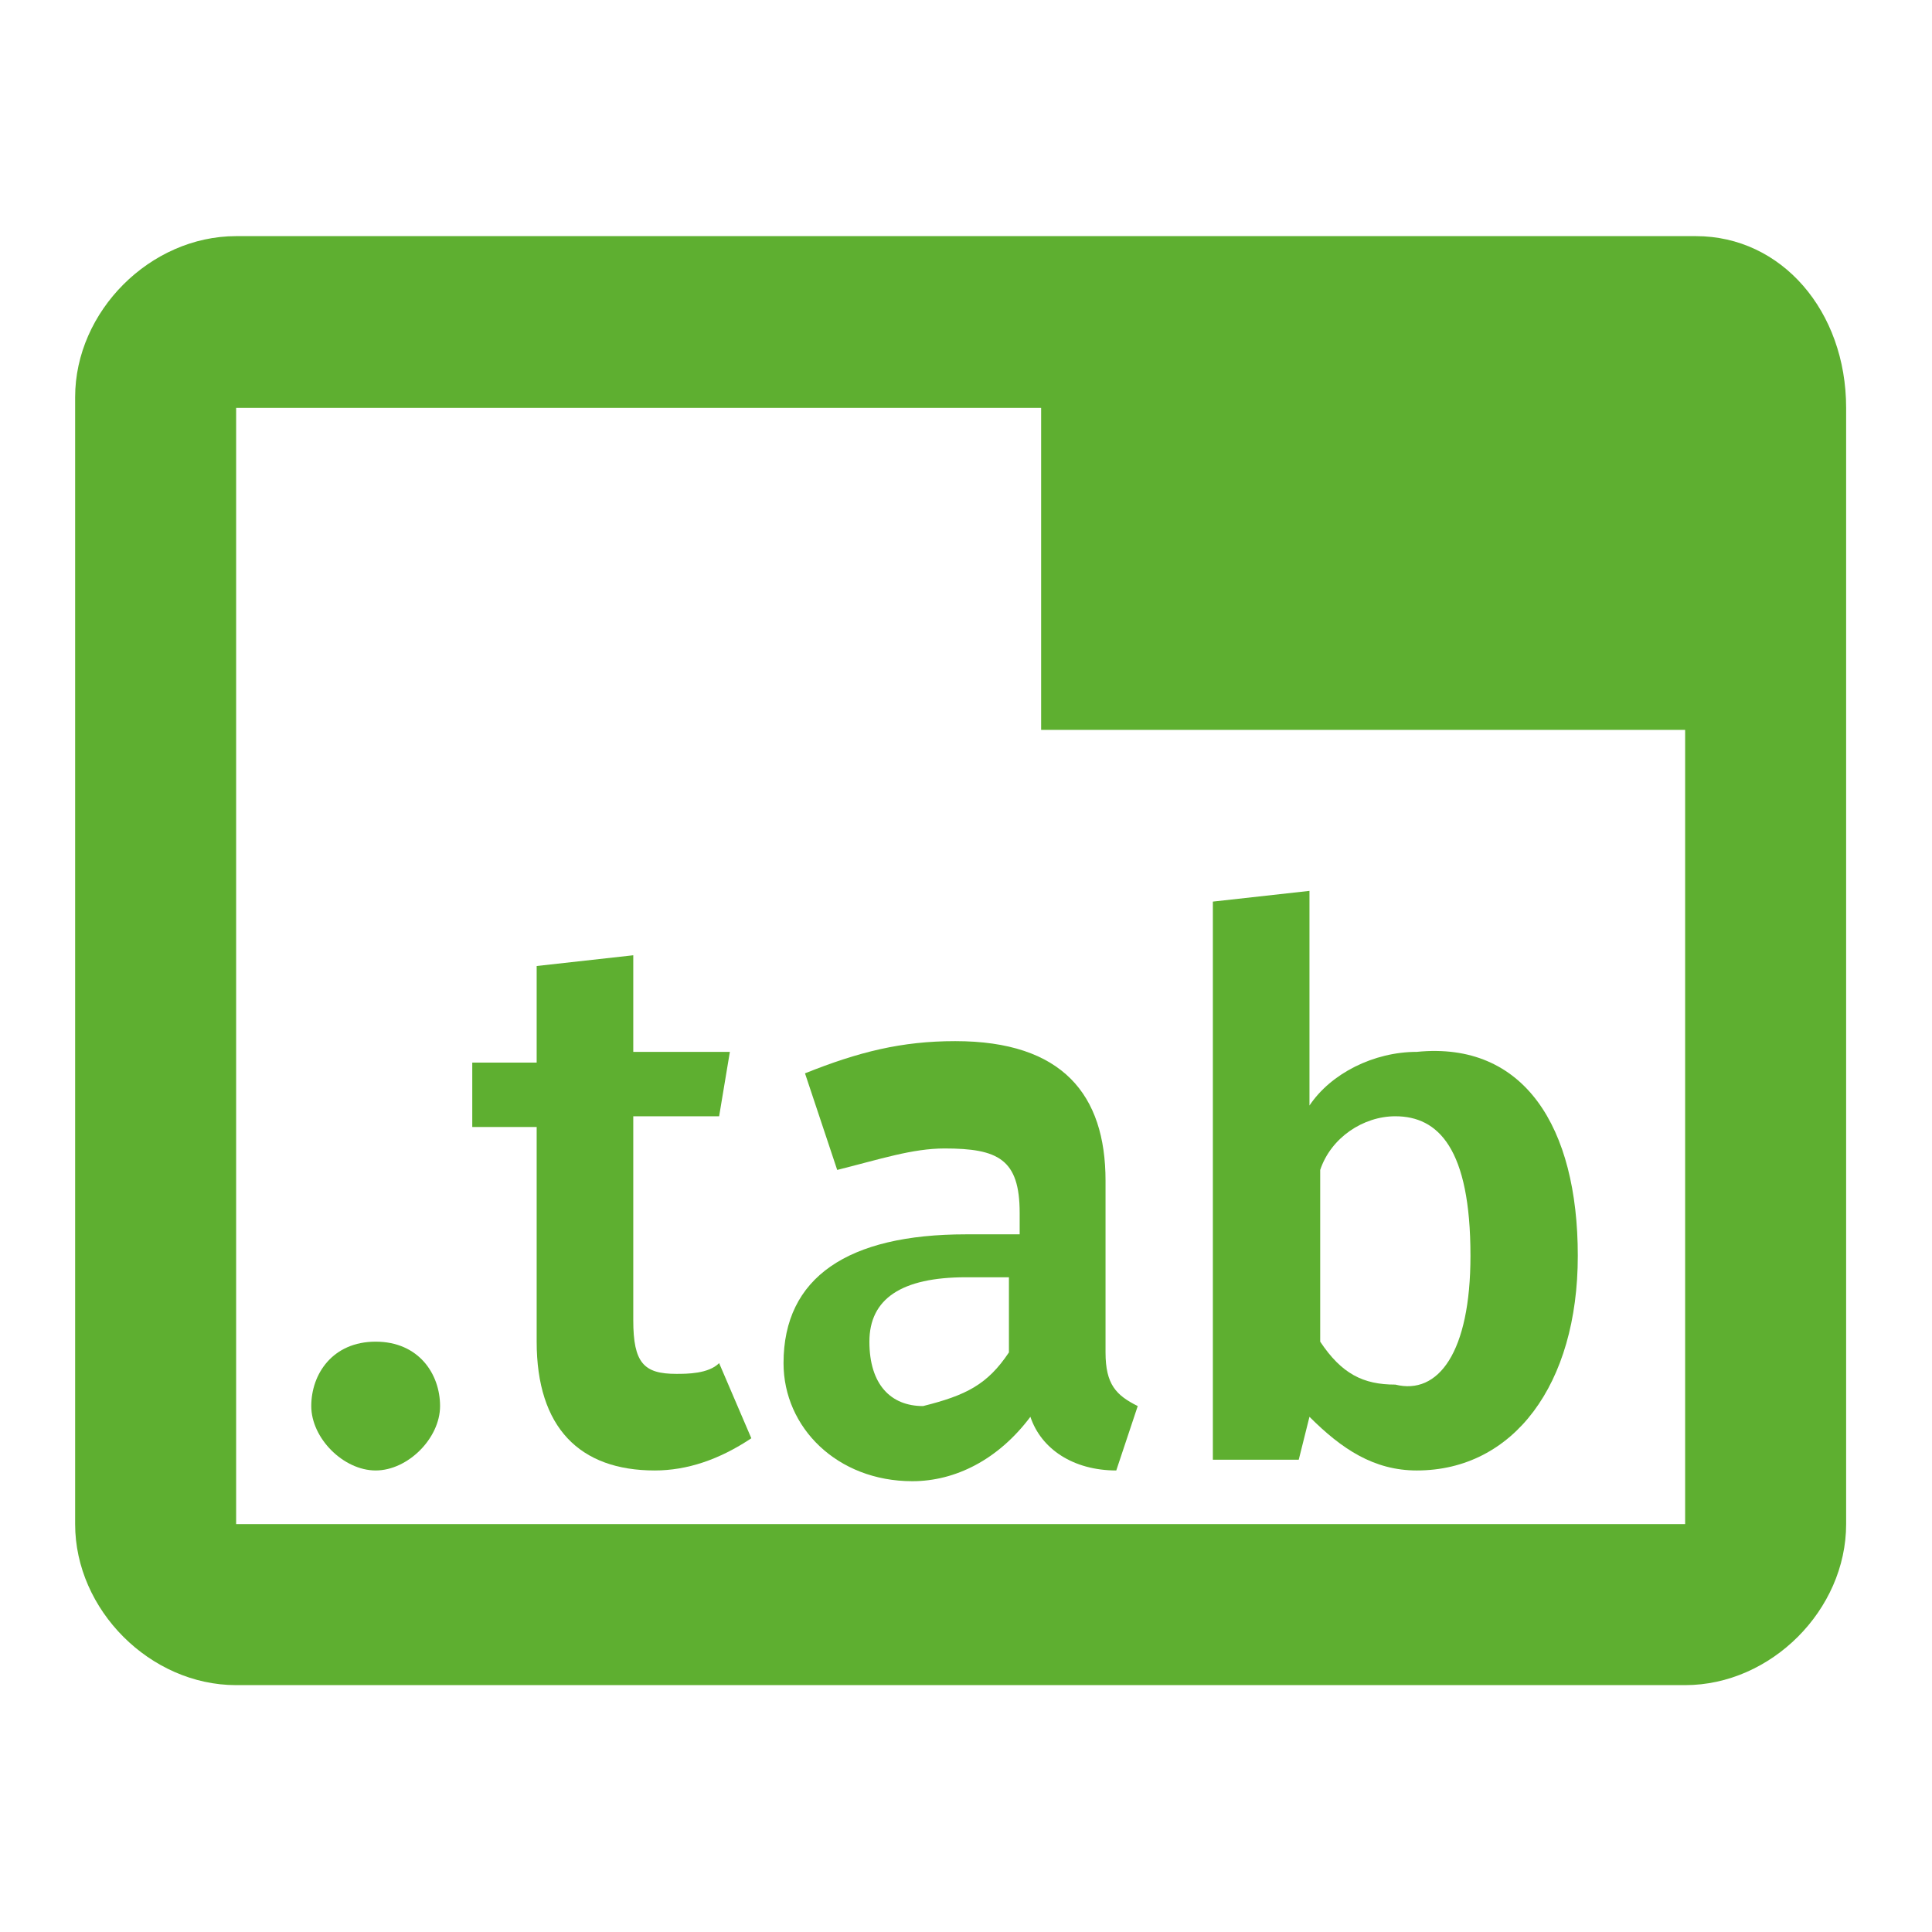
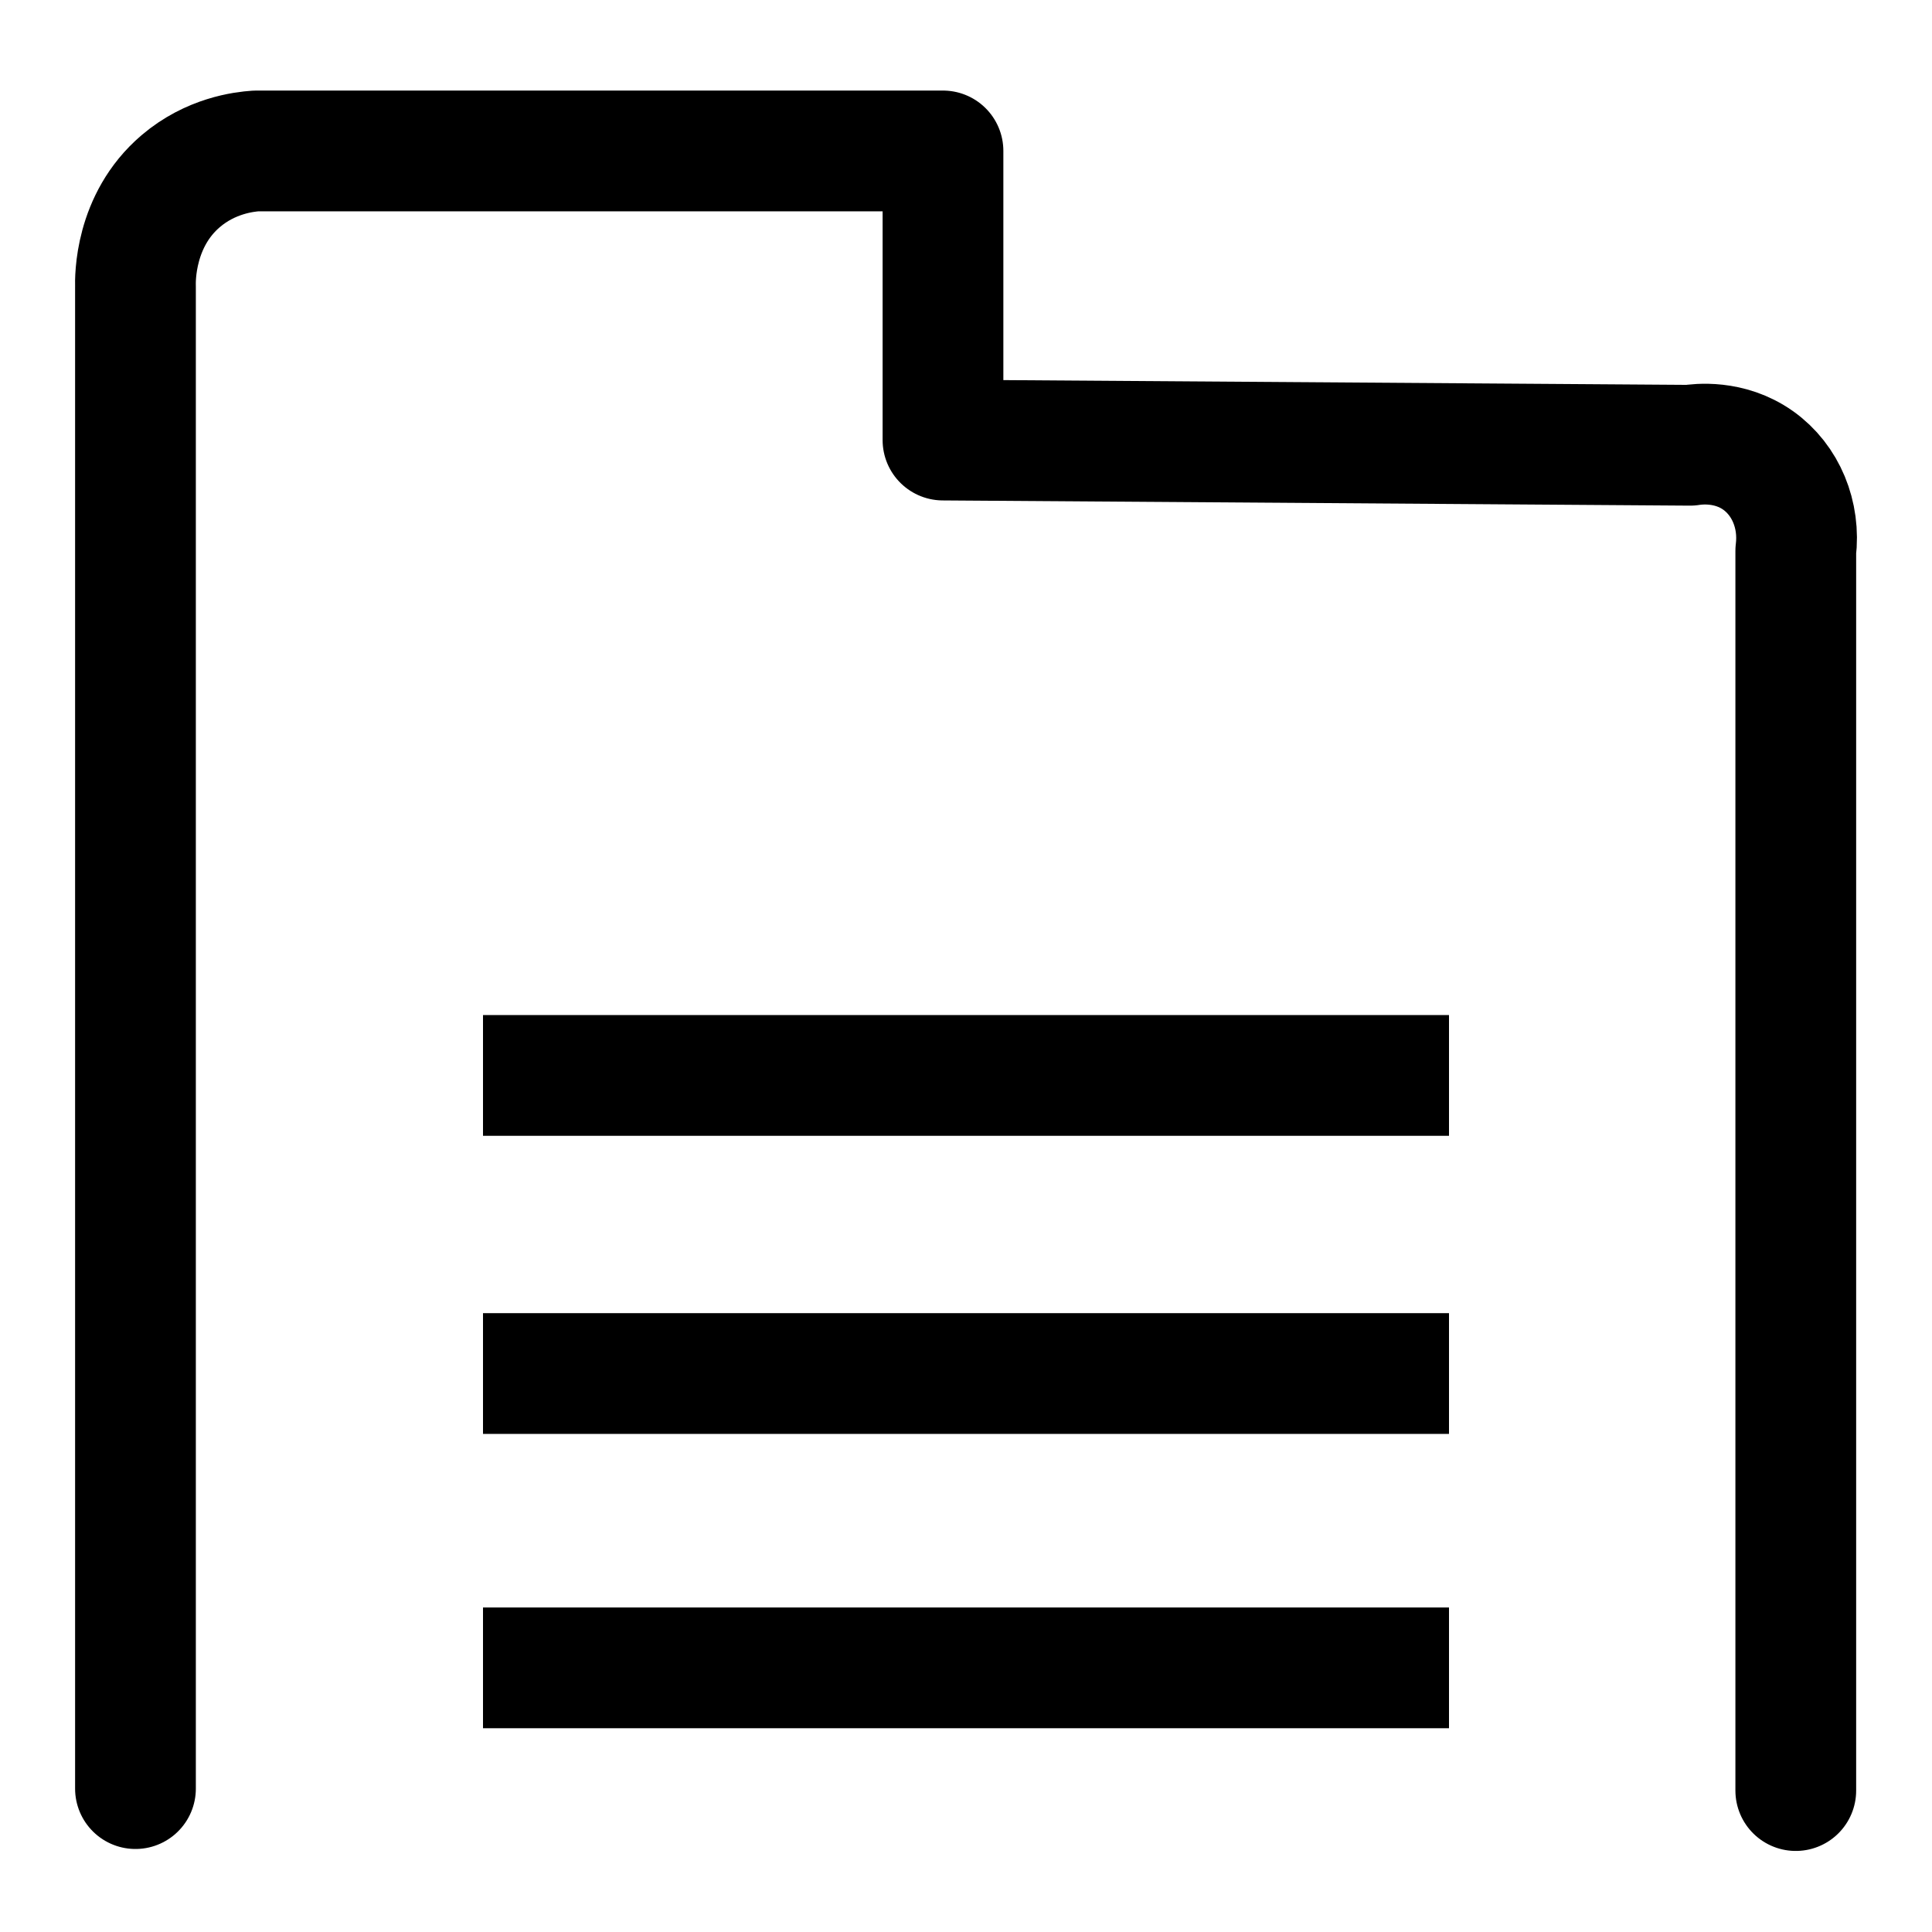
- <svg xmlns="http://www.w3.org/2000/svg" version="1.1" id="Layer_1" x="0px" y="0px" viewBox="0 0 18 18" style="enable-background:new 0 0 18 18;" xml:space="preserve">
+ <svg xmlns="http://www.w3.org/2000/svg" version="1.0" x="0px" y="0px" viewBox="0 0 256 256" style="enable-background:new 0 0 256 256;" xml:space="preserve">
  <style type="text/css">
- 	.st0{fill:none;}
- 	.st1{fill:#5EAF30;}
+ 	.st0{fill:none;stroke:#000000;stroke-width:16;stroke-linecap:round;stroke-linejoin:round;stroke-miterlimit:10;}
</style>
-   <path class="st0" d="M0,0h18v18H0V0z" />
-   <path class="st1" d="M15.8,2.2H2.2c-0.8,0-1.5,0.7-1.5,1.5v10.5c0,0.8,0.7,1.5,1.5,1.5h13.5c0.8,0,1.5-0.7,1.5-1.5V3.8  C17.2,2.9,16.6,2.2,15.8,2.2z M15.8,14.2H2.2V3.8h7.5v3h6V14.2z" />
-   <g>
-     <path class="st1" d="M4.1,13.1c0,0.3-0.3,0.6-0.6,0.6c-0.3,0-0.6-0.3-0.6-0.6c0-0.3,0.2-0.6,0.6-0.6C3.9,12.5,4.1,12.8,4.1,13.1z" />
-     <path class="st1" d="M7,13.4c-0.3,0.2-0.6,0.3-0.9,0.3c-0.7,0-1.1-0.4-1.1-1.2v-2H4.4V9.9H5V9l0.9-0.1v0.9h0.9l-0.1,0.6H5.9v1.9   c0,0.4,0.1,0.5,0.4,0.5c0.1,0,0.3,0,0.4-0.1L7,13.4z" />
-     <path class="st1" d="M10.6,13.1l-0.2,0.6c-0.4,0-0.7-0.2-0.8-0.5c-0.3,0.4-0.7,0.6-1.1,0.6c-0.7,0-1.2-0.5-1.2-1.1   c0-0.8,0.6-1.2,1.7-1.2h0.5v-0.2c0-0.5-0.2-0.6-0.7-0.6c-0.3,0-0.6,0.1-1,0.2L7.5,10C8,9.8,8.4,9.7,8.9,9.7c1,0,1.4,0.5,1.4,1.3   v1.6C10.3,12.9,10.4,13,10.6,13.1z M9.4,12.6v-0.7H9c-0.6,0-0.9,0.2-0.9,0.6c0,0.4,0.2,0.6,0.5,0.6C9,13,9.2,12.9,9.4,12.6z" />
-     <path class="st1" d="M14.7,11.7c0,1.2-0.6,2-1.5,2c-0.4,0-0.7-0.2-1-0.5l-0.1,0.4h-0.8V8.4l0.9-0.1v2c0.2-0.3,0.6-0.5,1-0.5   C14.2,9.7,14.7,10.5,14.7,11.7z M13.7,11.7c0-1-0.3-1.3-0.7-1.3c-0.3,0-0.6,0.2-0.7,0.5v1.6c0.2,0.3,0.4,0.4,0.7,0.4   C13.4,13,13.7,12.6,13.7,11.7z" />
-   </g>
+   <rect x="64" y="134.5" width="128" height="16" />
+   <rect x="64" y="213" width="128" height="16" />
+   <rect x="64" y="174" width="128" height="16" />
+   <path class="st0" d="M17.95,237V38c-0.03-1.07-0.13-8.78,6-14c3.94-3.36,8.34-3.89,10-4c30.33,0,60.67,0,91,0v38.31l99,0.69  c1-0.16,5.19-0.69,9,2c3.68,2.61,5.59,7.23,5,12c0,54.75,0,109.51,0,164.26" />
</svg>
